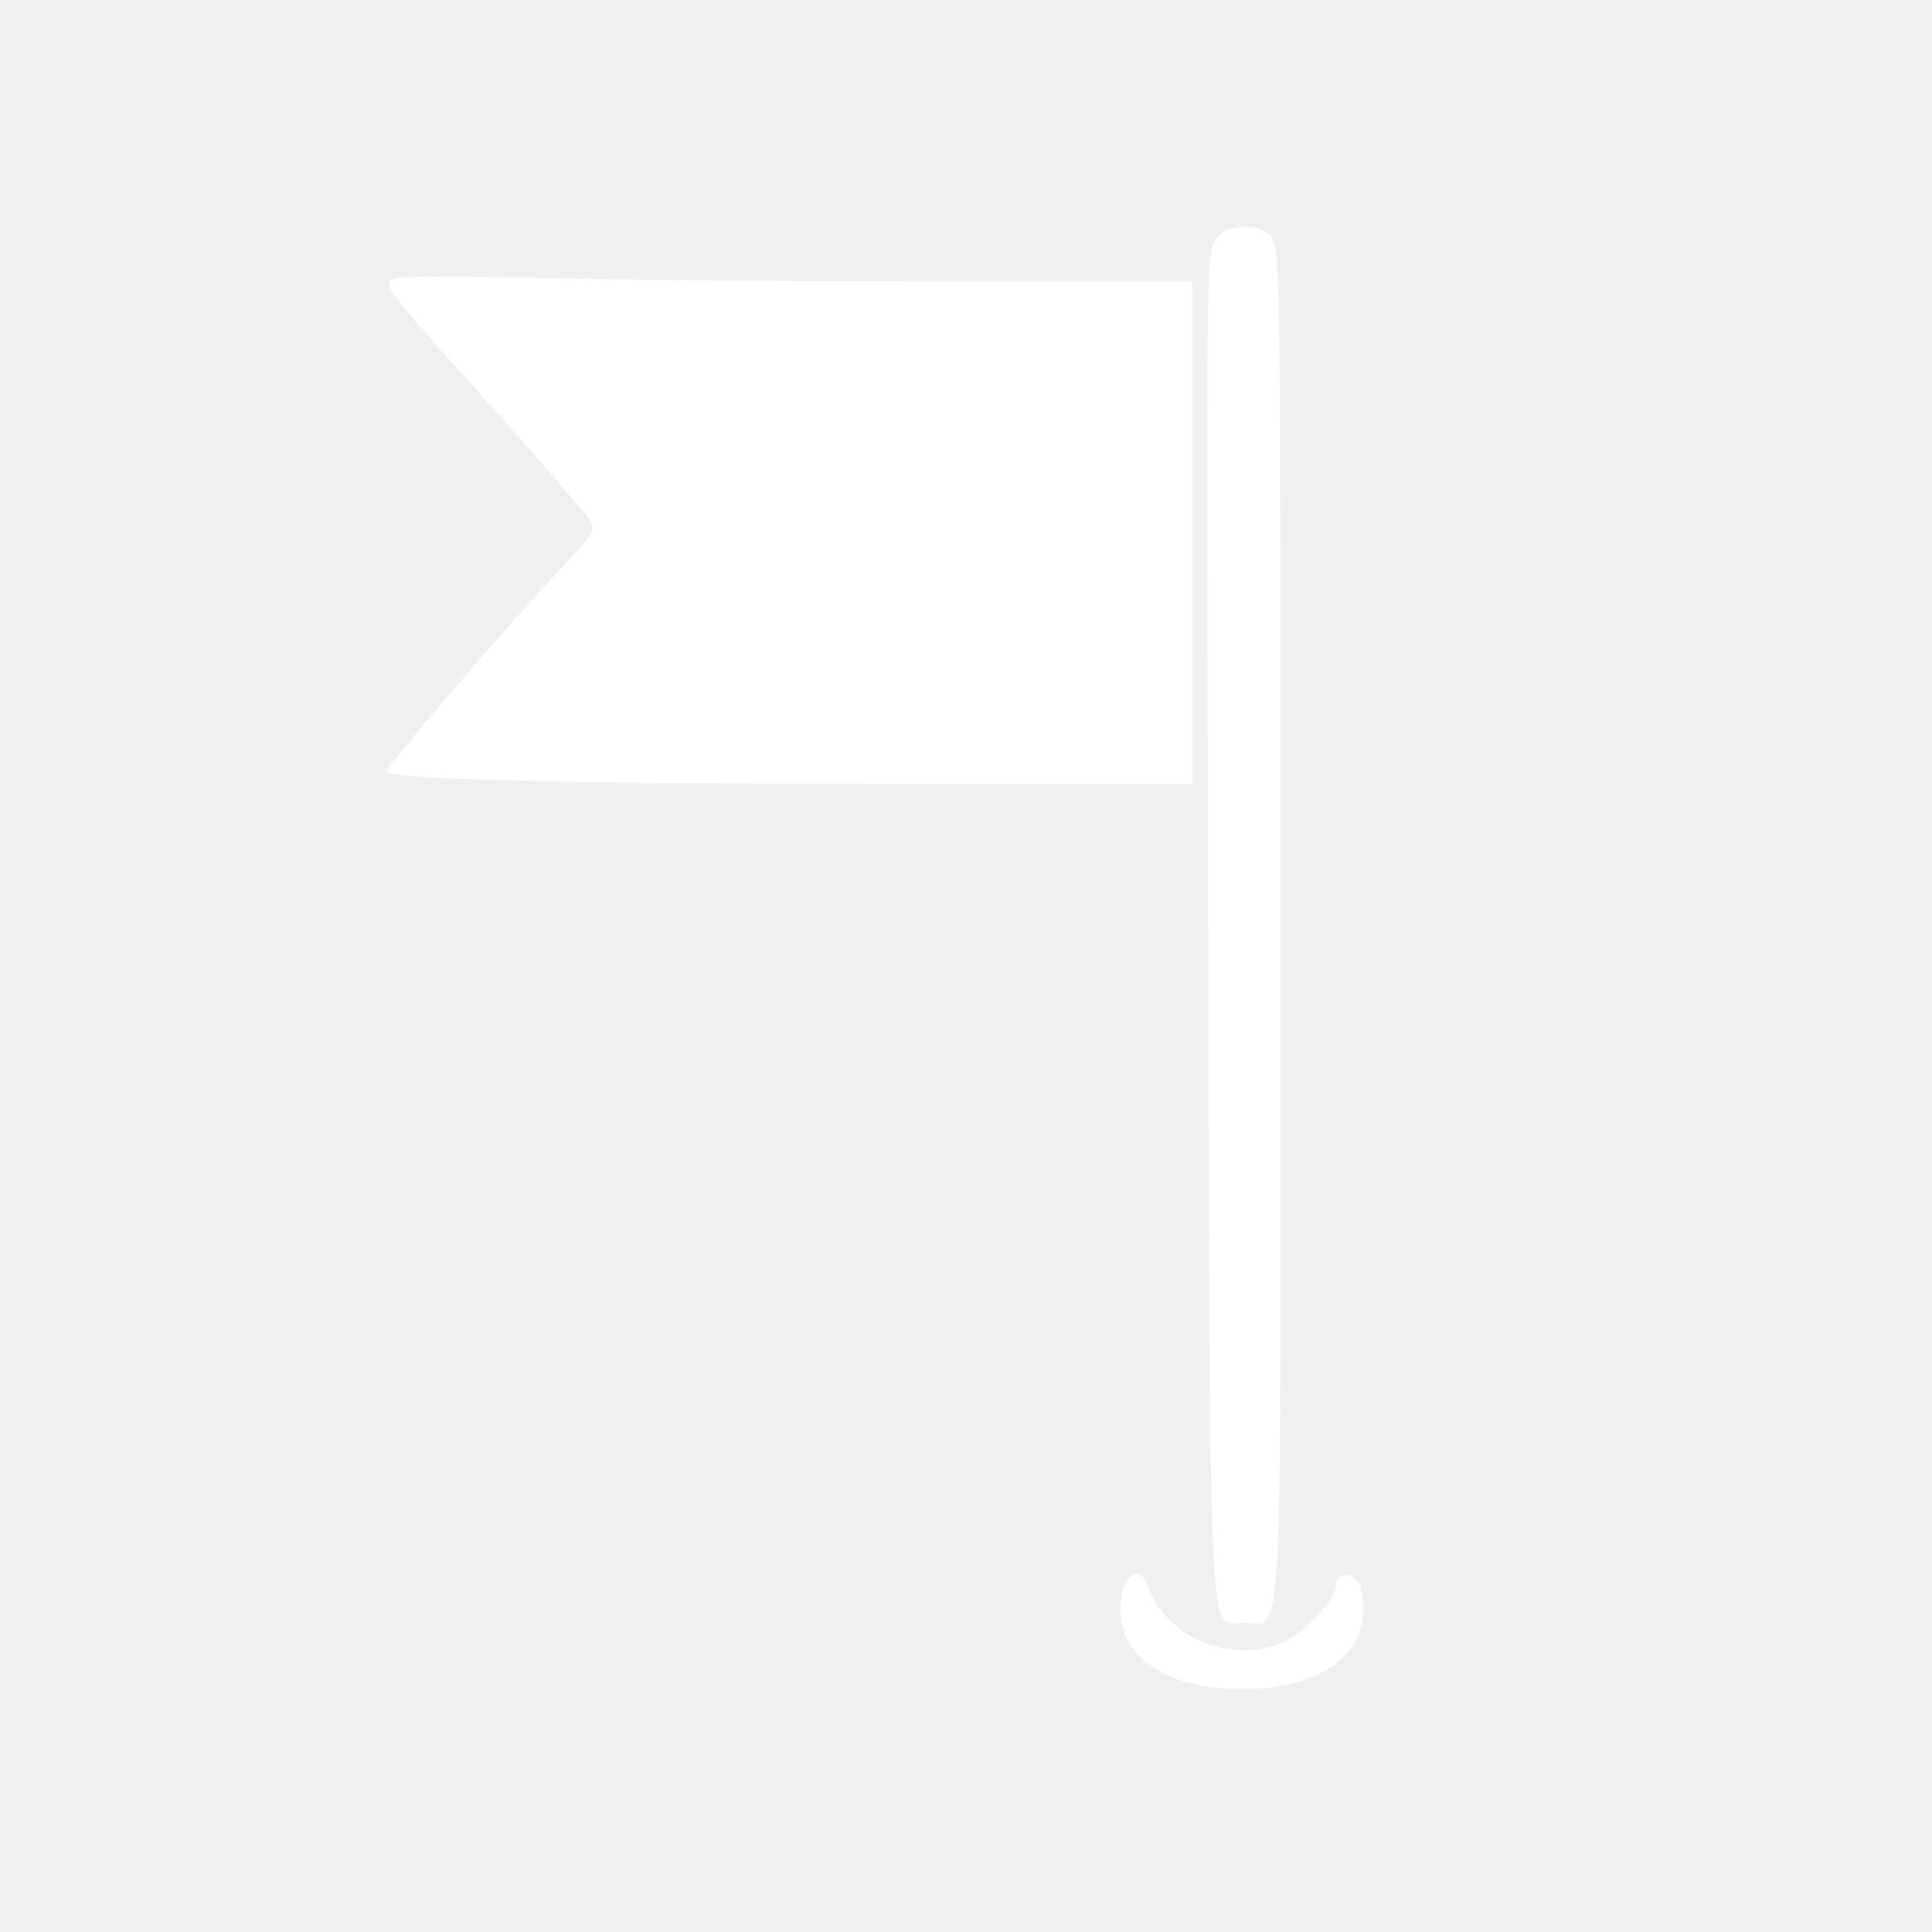
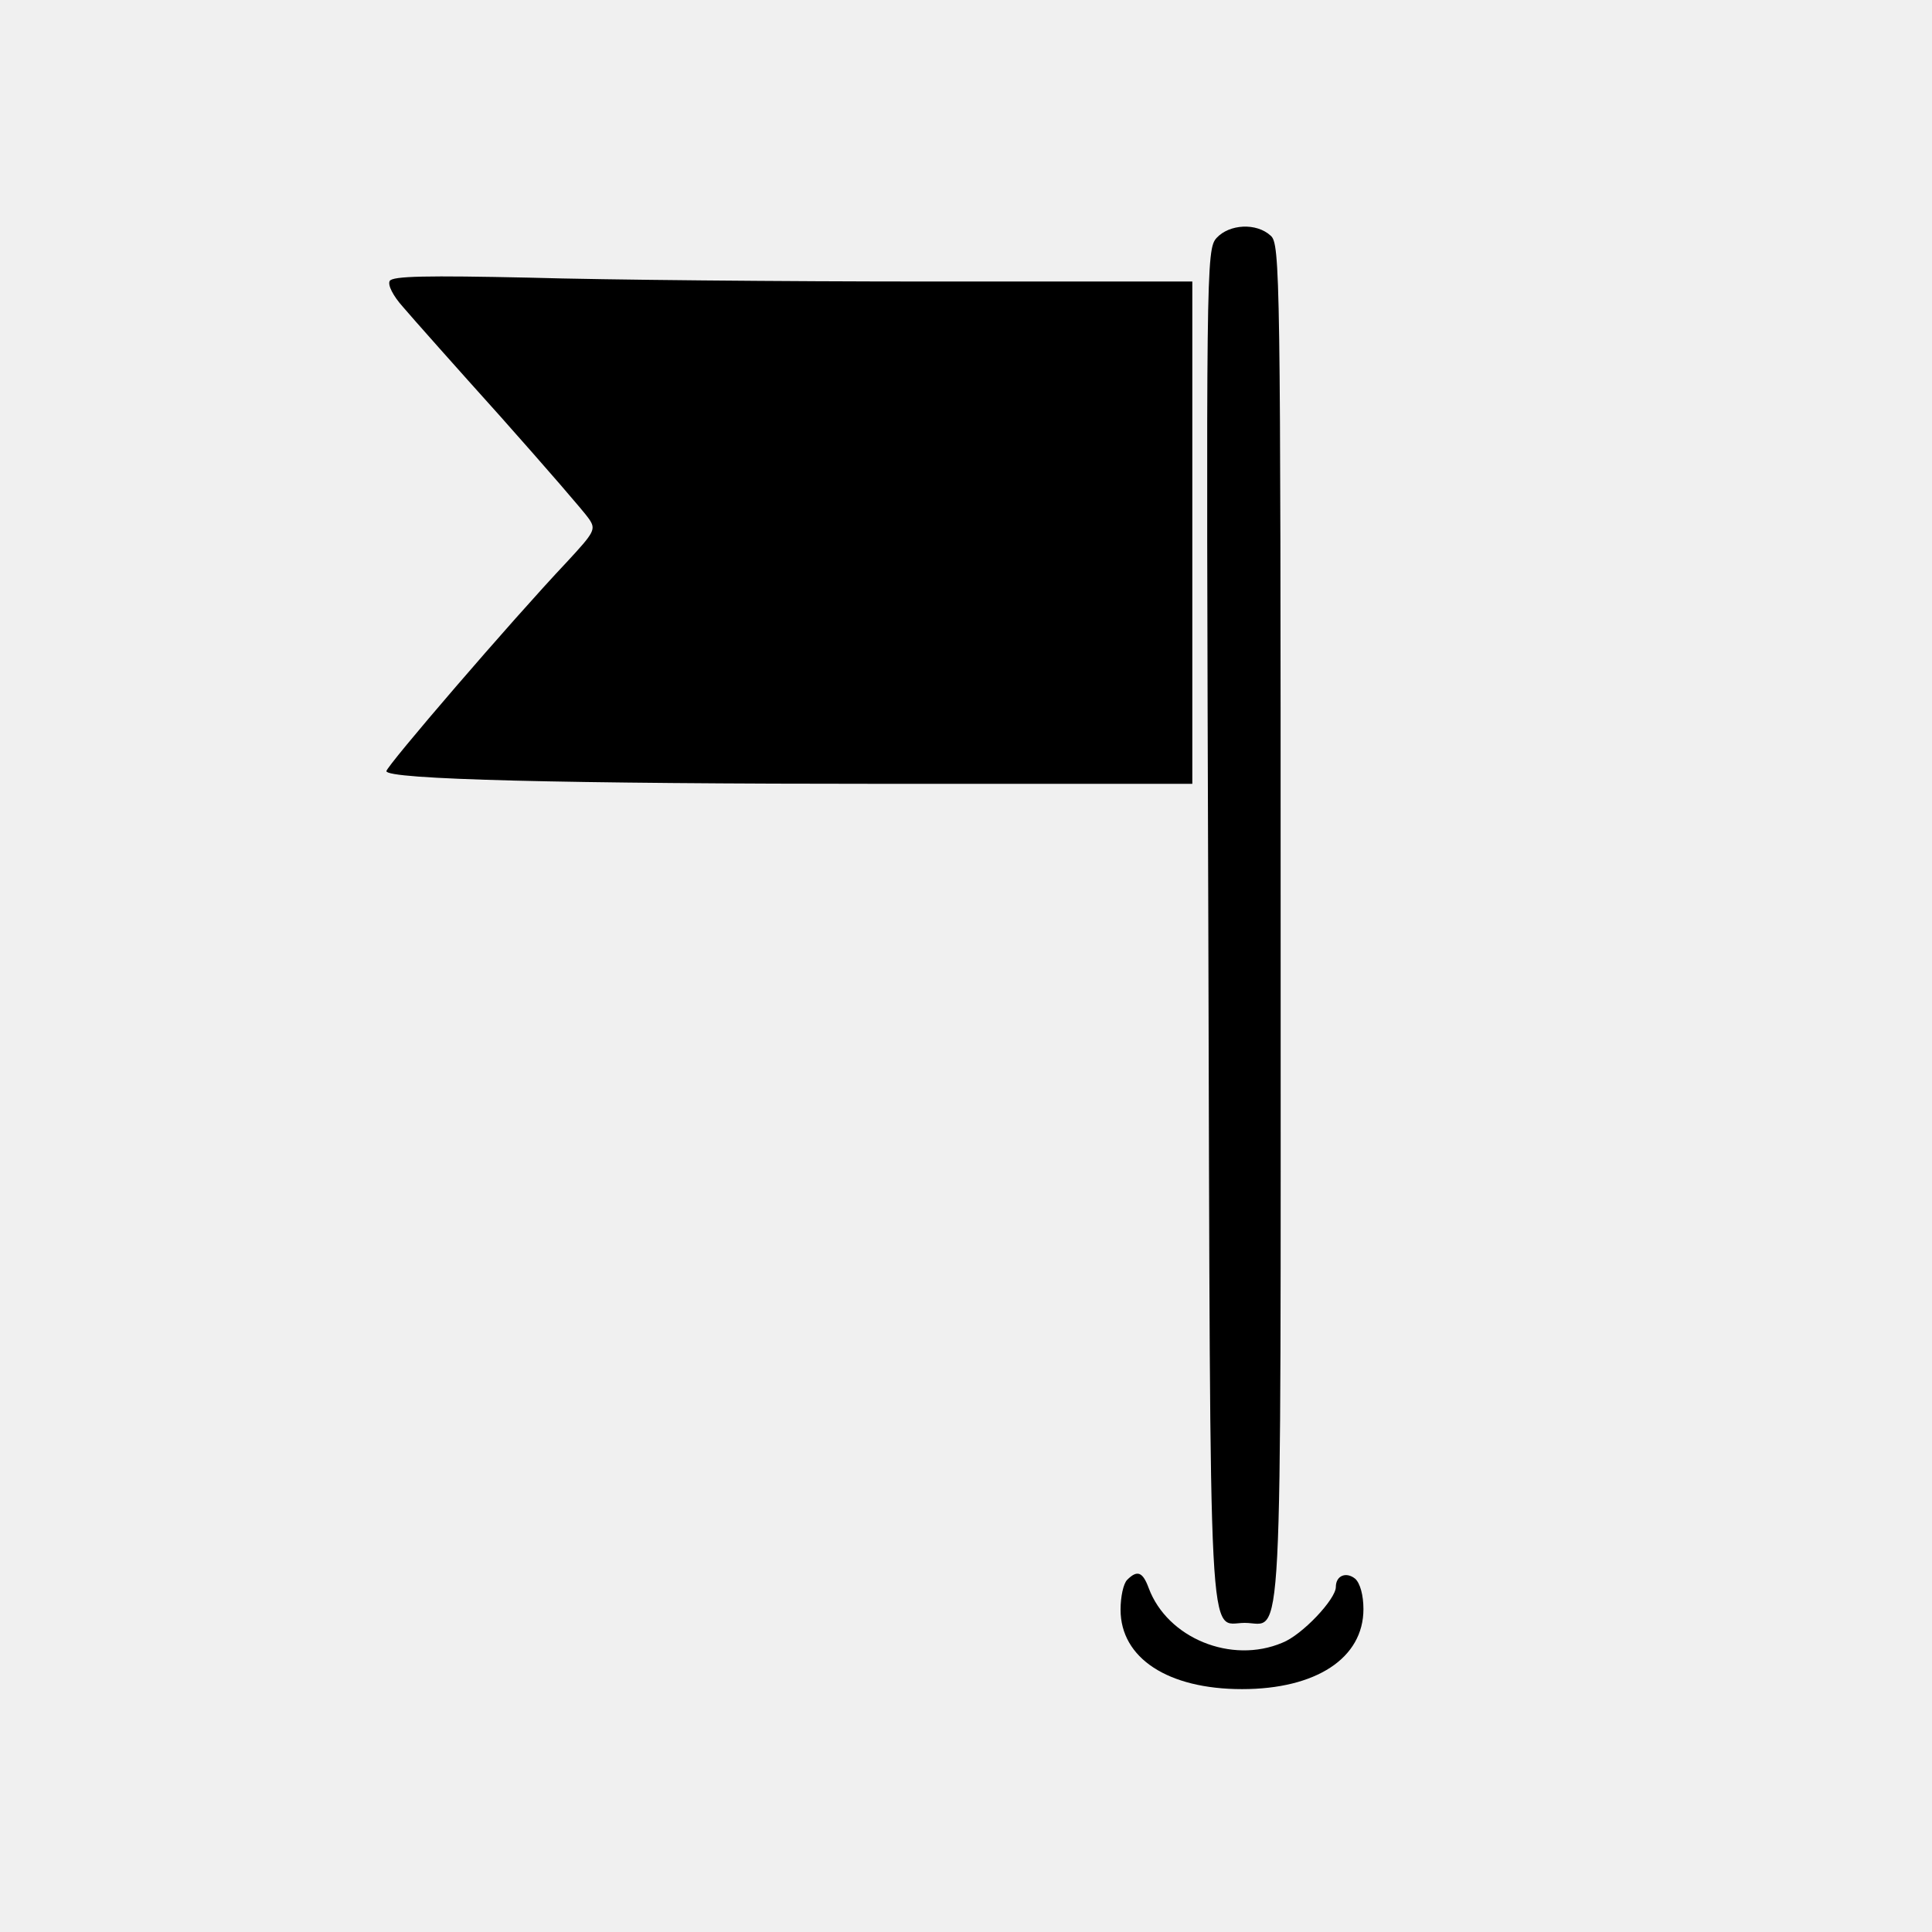
<svg xmlns="http://www.w3.org/2000/svg" version="1.0" width="350pt" height="350pt" viewBox="0 0 350 350" preserveAspectRatio="xMidYMid meet">
-   <g transform="translate(0,350) scale(0.1,-0.1)" fill="#fff" stroke="none">
+   <g transform="translate(0,350) scale(0.1,-0.1)" fill="#000" stroke="none">
    <path d="M2204 3069 c-19 -21 -19 -53 -15 -1248 4 -1353 -1 -1261 66 -1261 70 0 65 -99 65 1267 0 1179 -1 1231 -18 1246 -26 24 -75 21 -98 -4z" />
    <path d="M706 2991 c-4 -7 6 -27 24 -47 17 -20 96 -109 177 -199 80 -90 152 -173 160 -185 13 -19 10 -24 -40 -78 -101 -107 -327 -370 -327 -379 0 -15 314 -23 912 -23 l548 0 0 455 0 455 -477 0 c-263 0 -589 3 -724 7 -185 4 -248 3 -253 -6z" />
    <path d="M2042 638 c-7 -7 -12 -31 -12 -54 0 -88 86 -144 220 -144 134 0 220 56 220 145 0 25 -6 47 -15 55 -16 13 -35 6 -35 -15 0 -22 -61 -87 -97 -101 -92 -39 -208 8 -242 99 -11 30 -21 33 -39 15z" />
  </g>
</svg>
